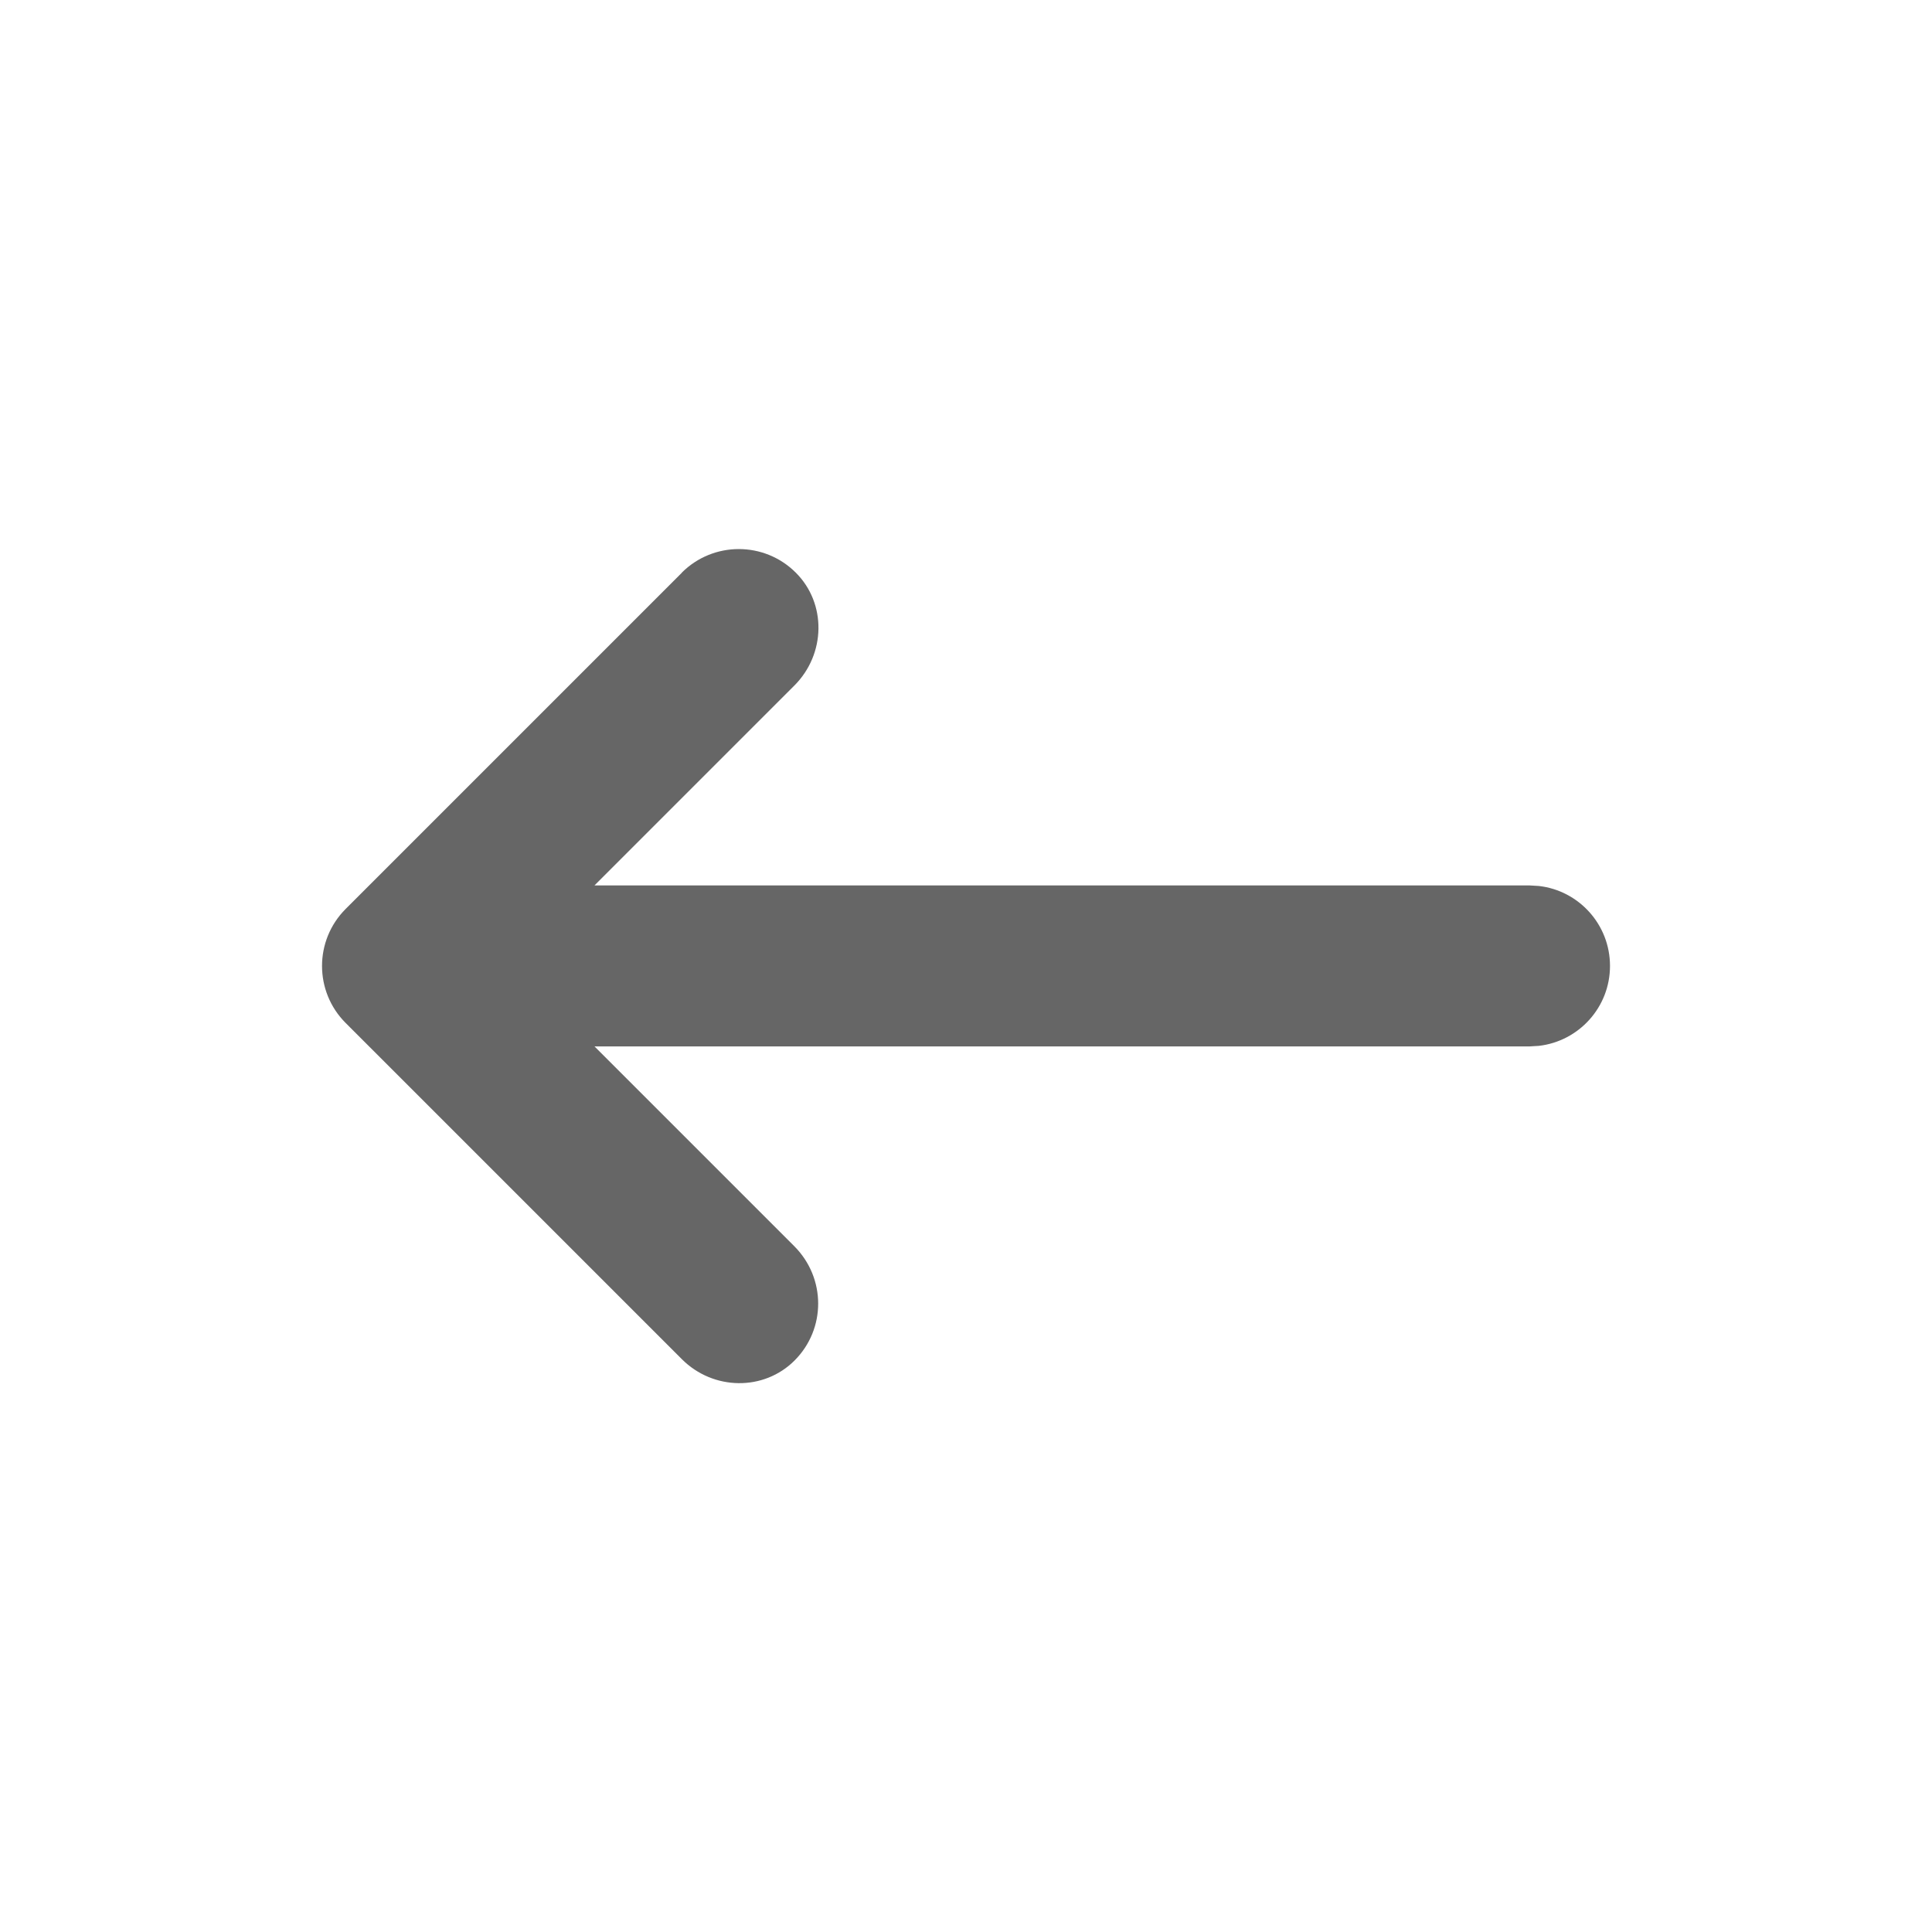
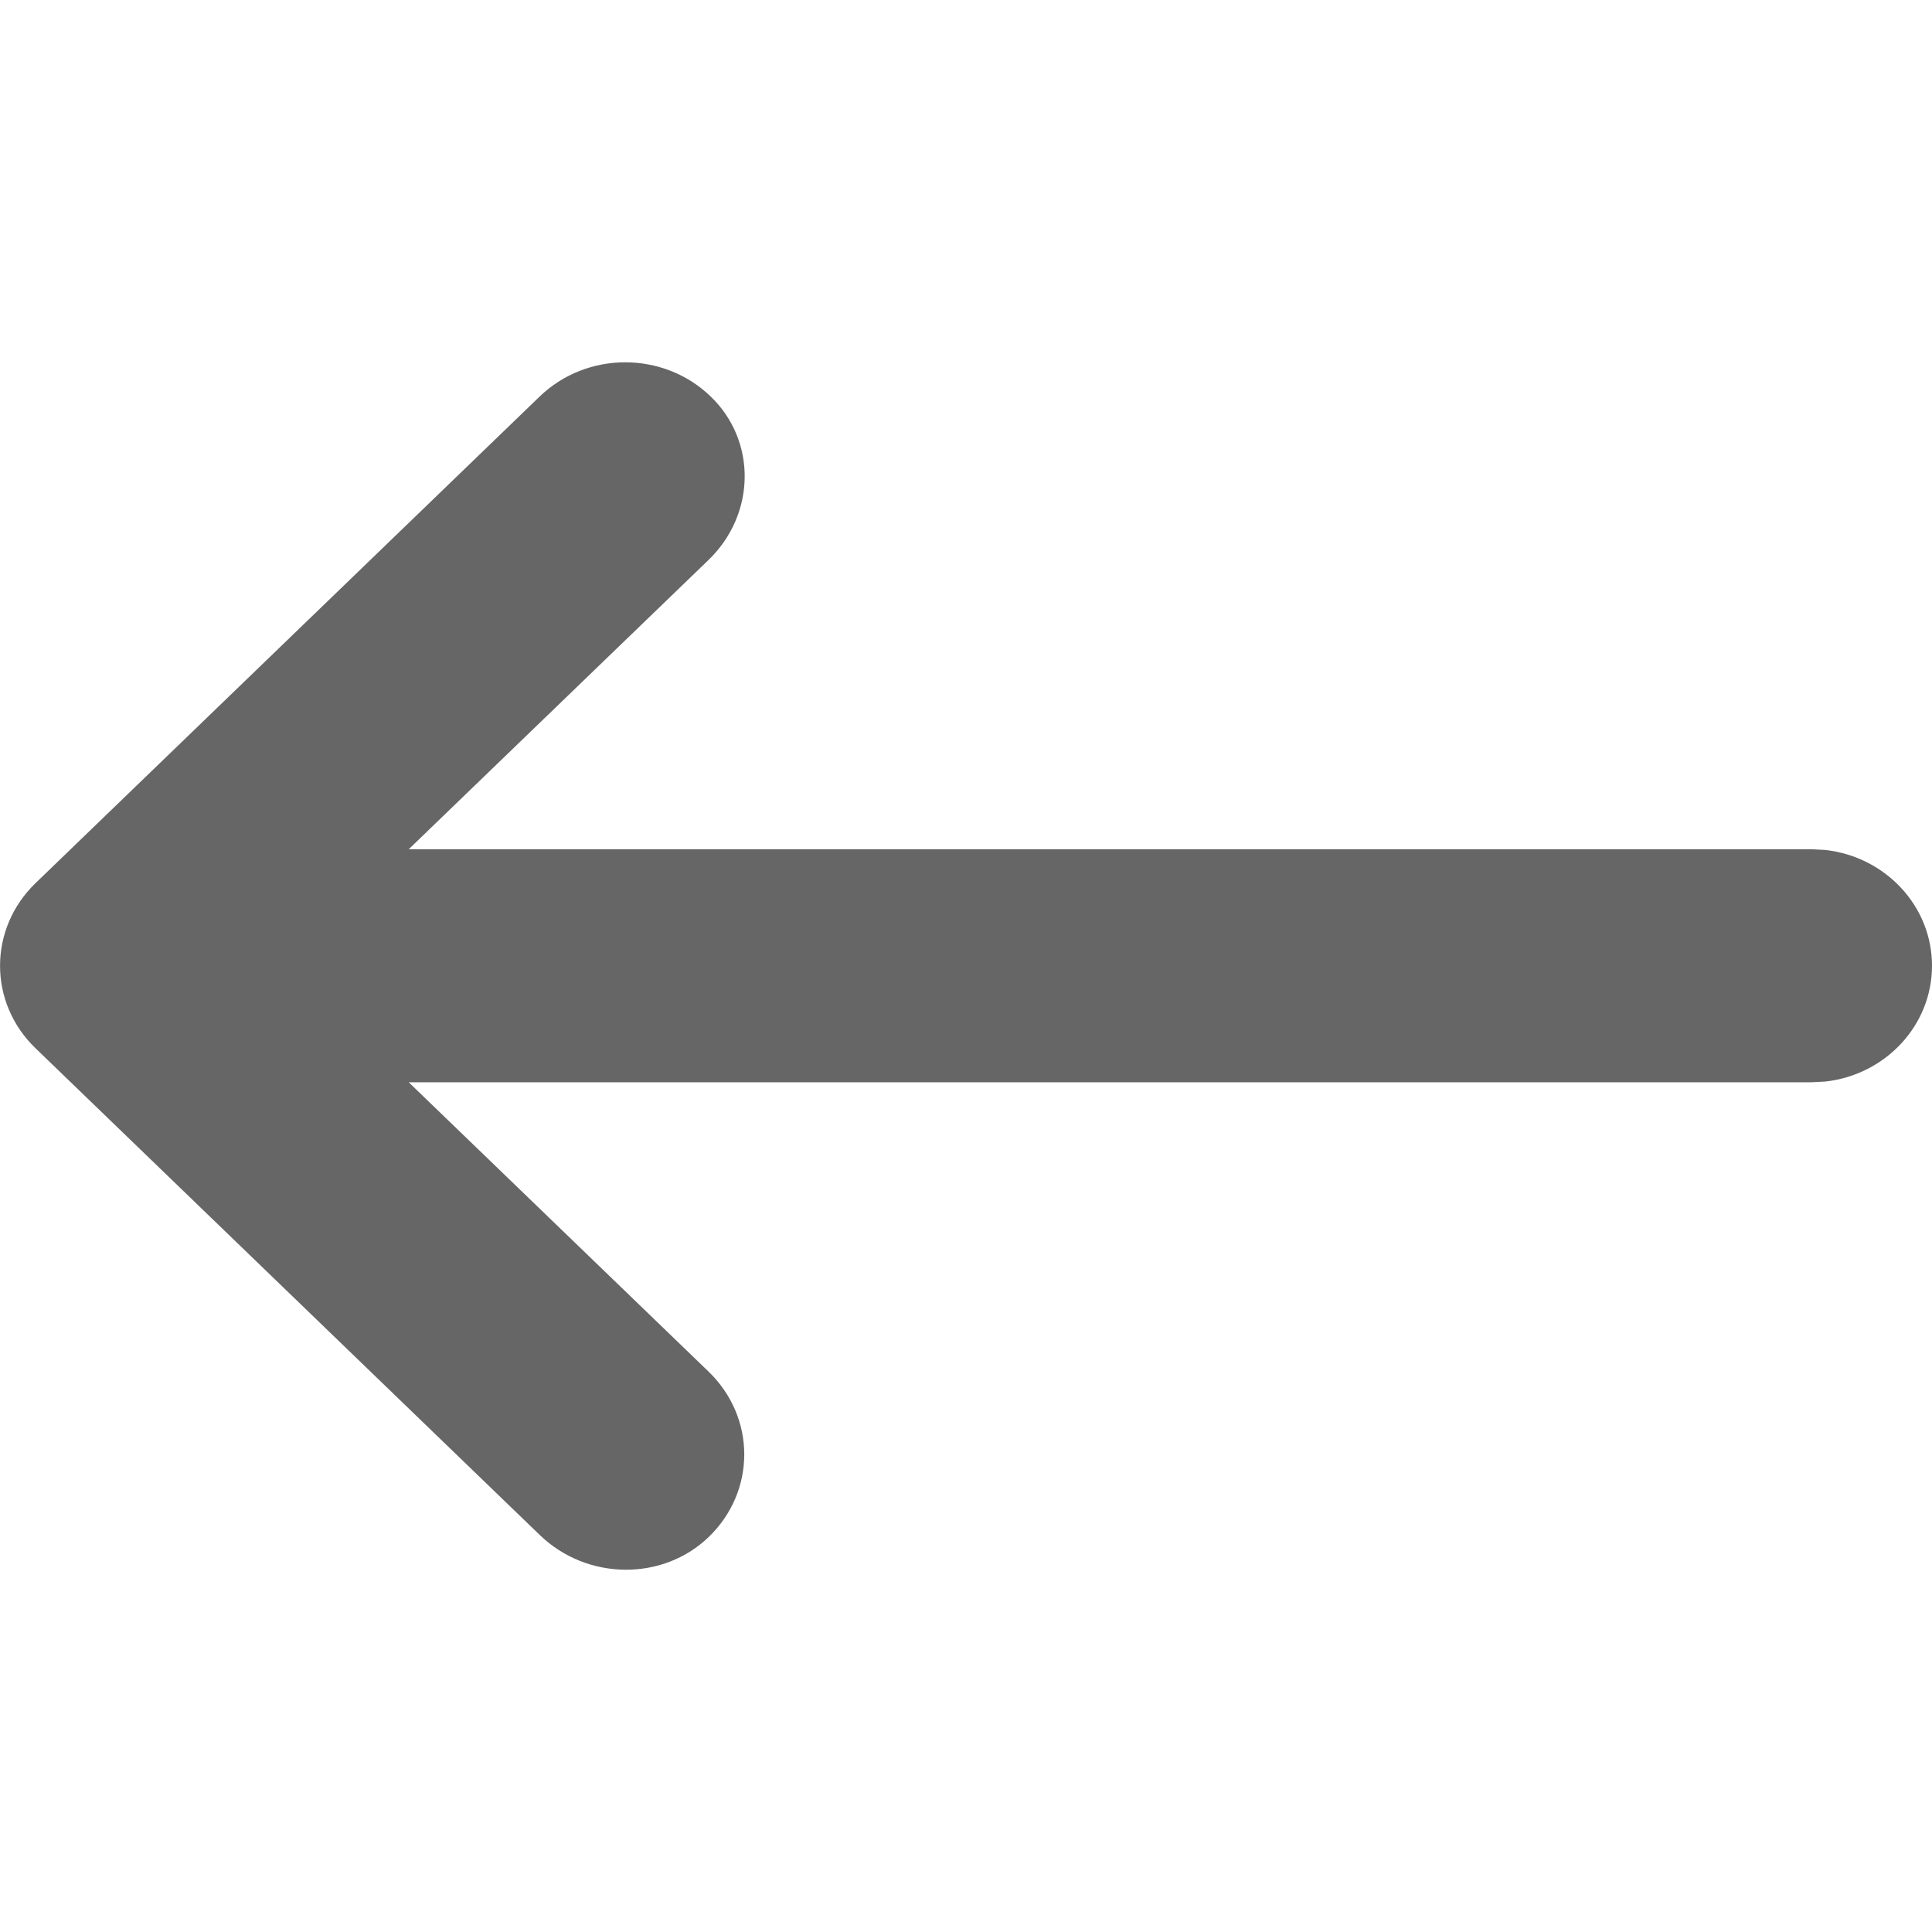
- <svg xmlns="http://www.w3.org/2000/svg" height="24" viewBox="0 0 24 24" width="24">
-   <path d="m8.47 7.115-4.176 4.176c-.391.391-.392 1.025 0 1.417l4.176 4.176c.391.391 1.019.398 1.4.017.391-.391.393-1.023-.003-1.42l-2.482-2.482h11.615l.117-.007c.497-.058.883-.48.883-.993s-.386-.936-.883-.993l-.117-.007h-11.615l2.482-2.482c.393-.393.401-1.022.019-1.403-.391-.391-1.025-.391-1.417 0z" fill="#666" fill-rule="evenodd" />
+ <svg xmlns="http://www.w3.org/2000/svg" height="16" viewBox="0 0 16 16" width="16">
+   <path d="m4.47 3.283-4.176 4.031c-.391.378-.392.989 0 1.367l4.176 4.031c.391.378 1.019.384 1.4.016.391-.378.393-.988-.003-1.37l-2.482-2.395h11.615l.117-.006c.497-.056.883-.464.883-.959 0-.495-.386-.903-.883-.959l-.117-.006h-11.615l2.482-2.395c.393-.379.401-.986.019-1.354-.391-.378-1.025-.378-1.417 0z" fill="#666" fill-rule="evenodd" />
</svg>
